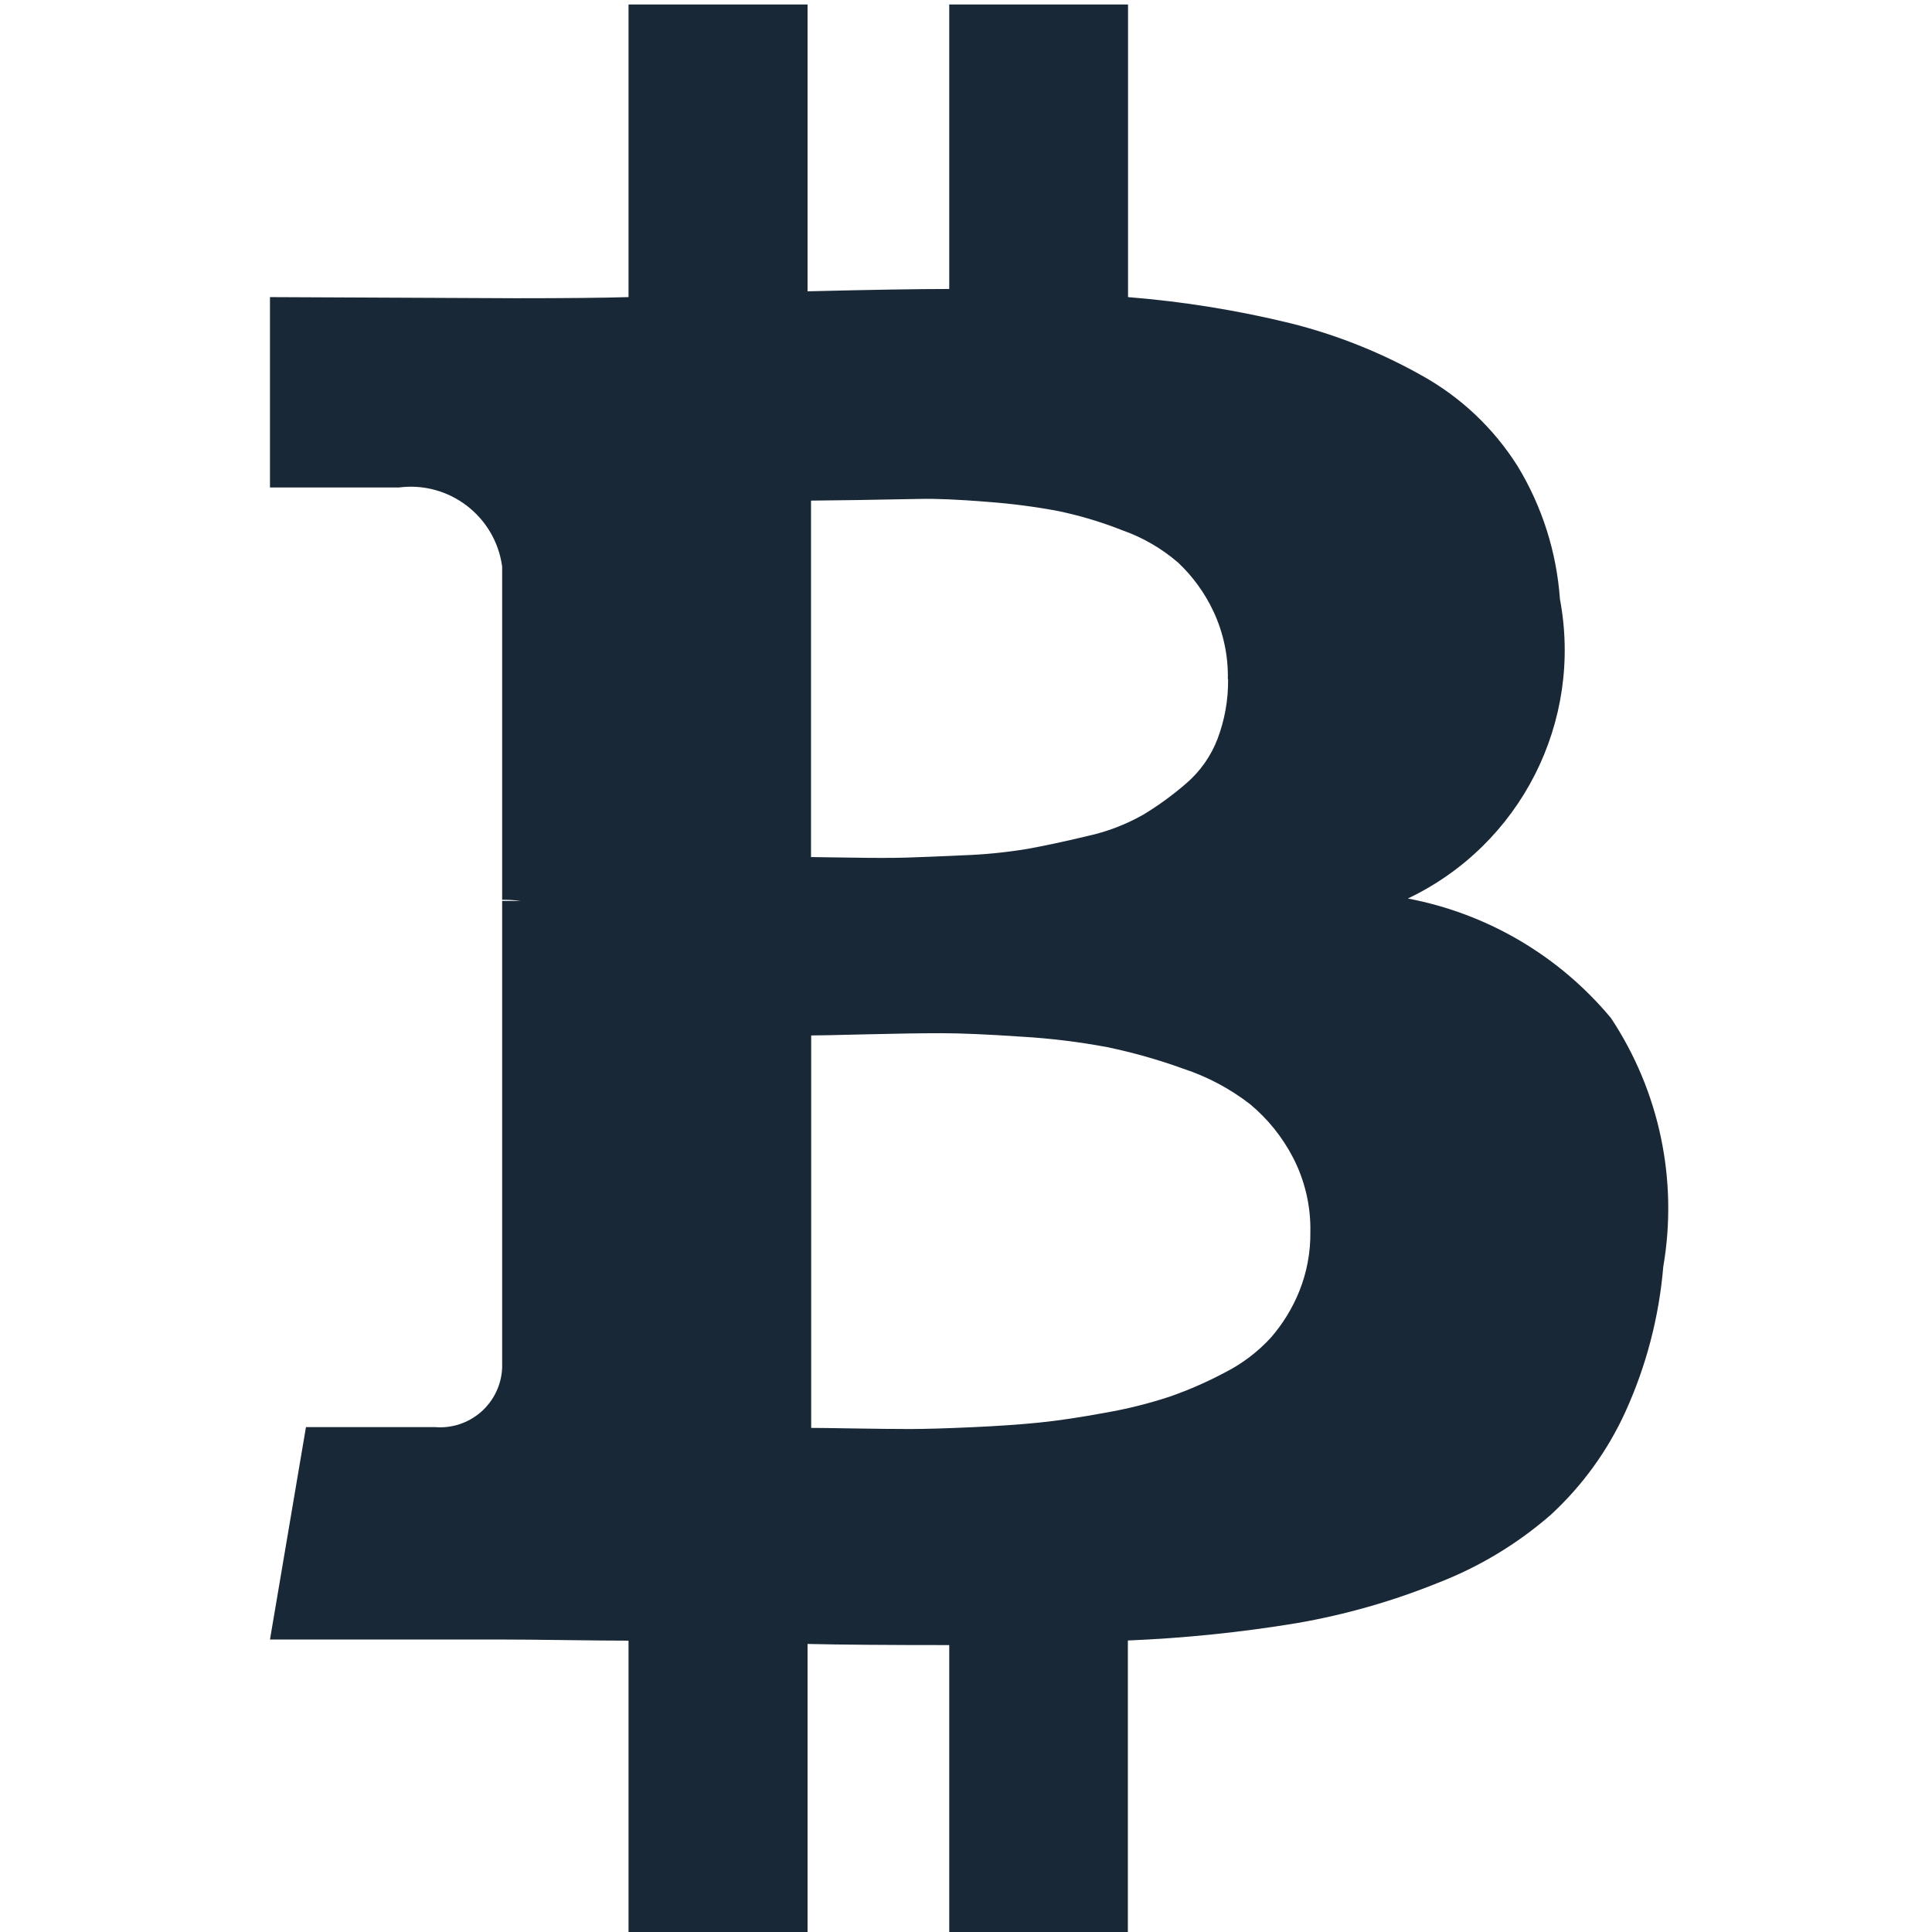
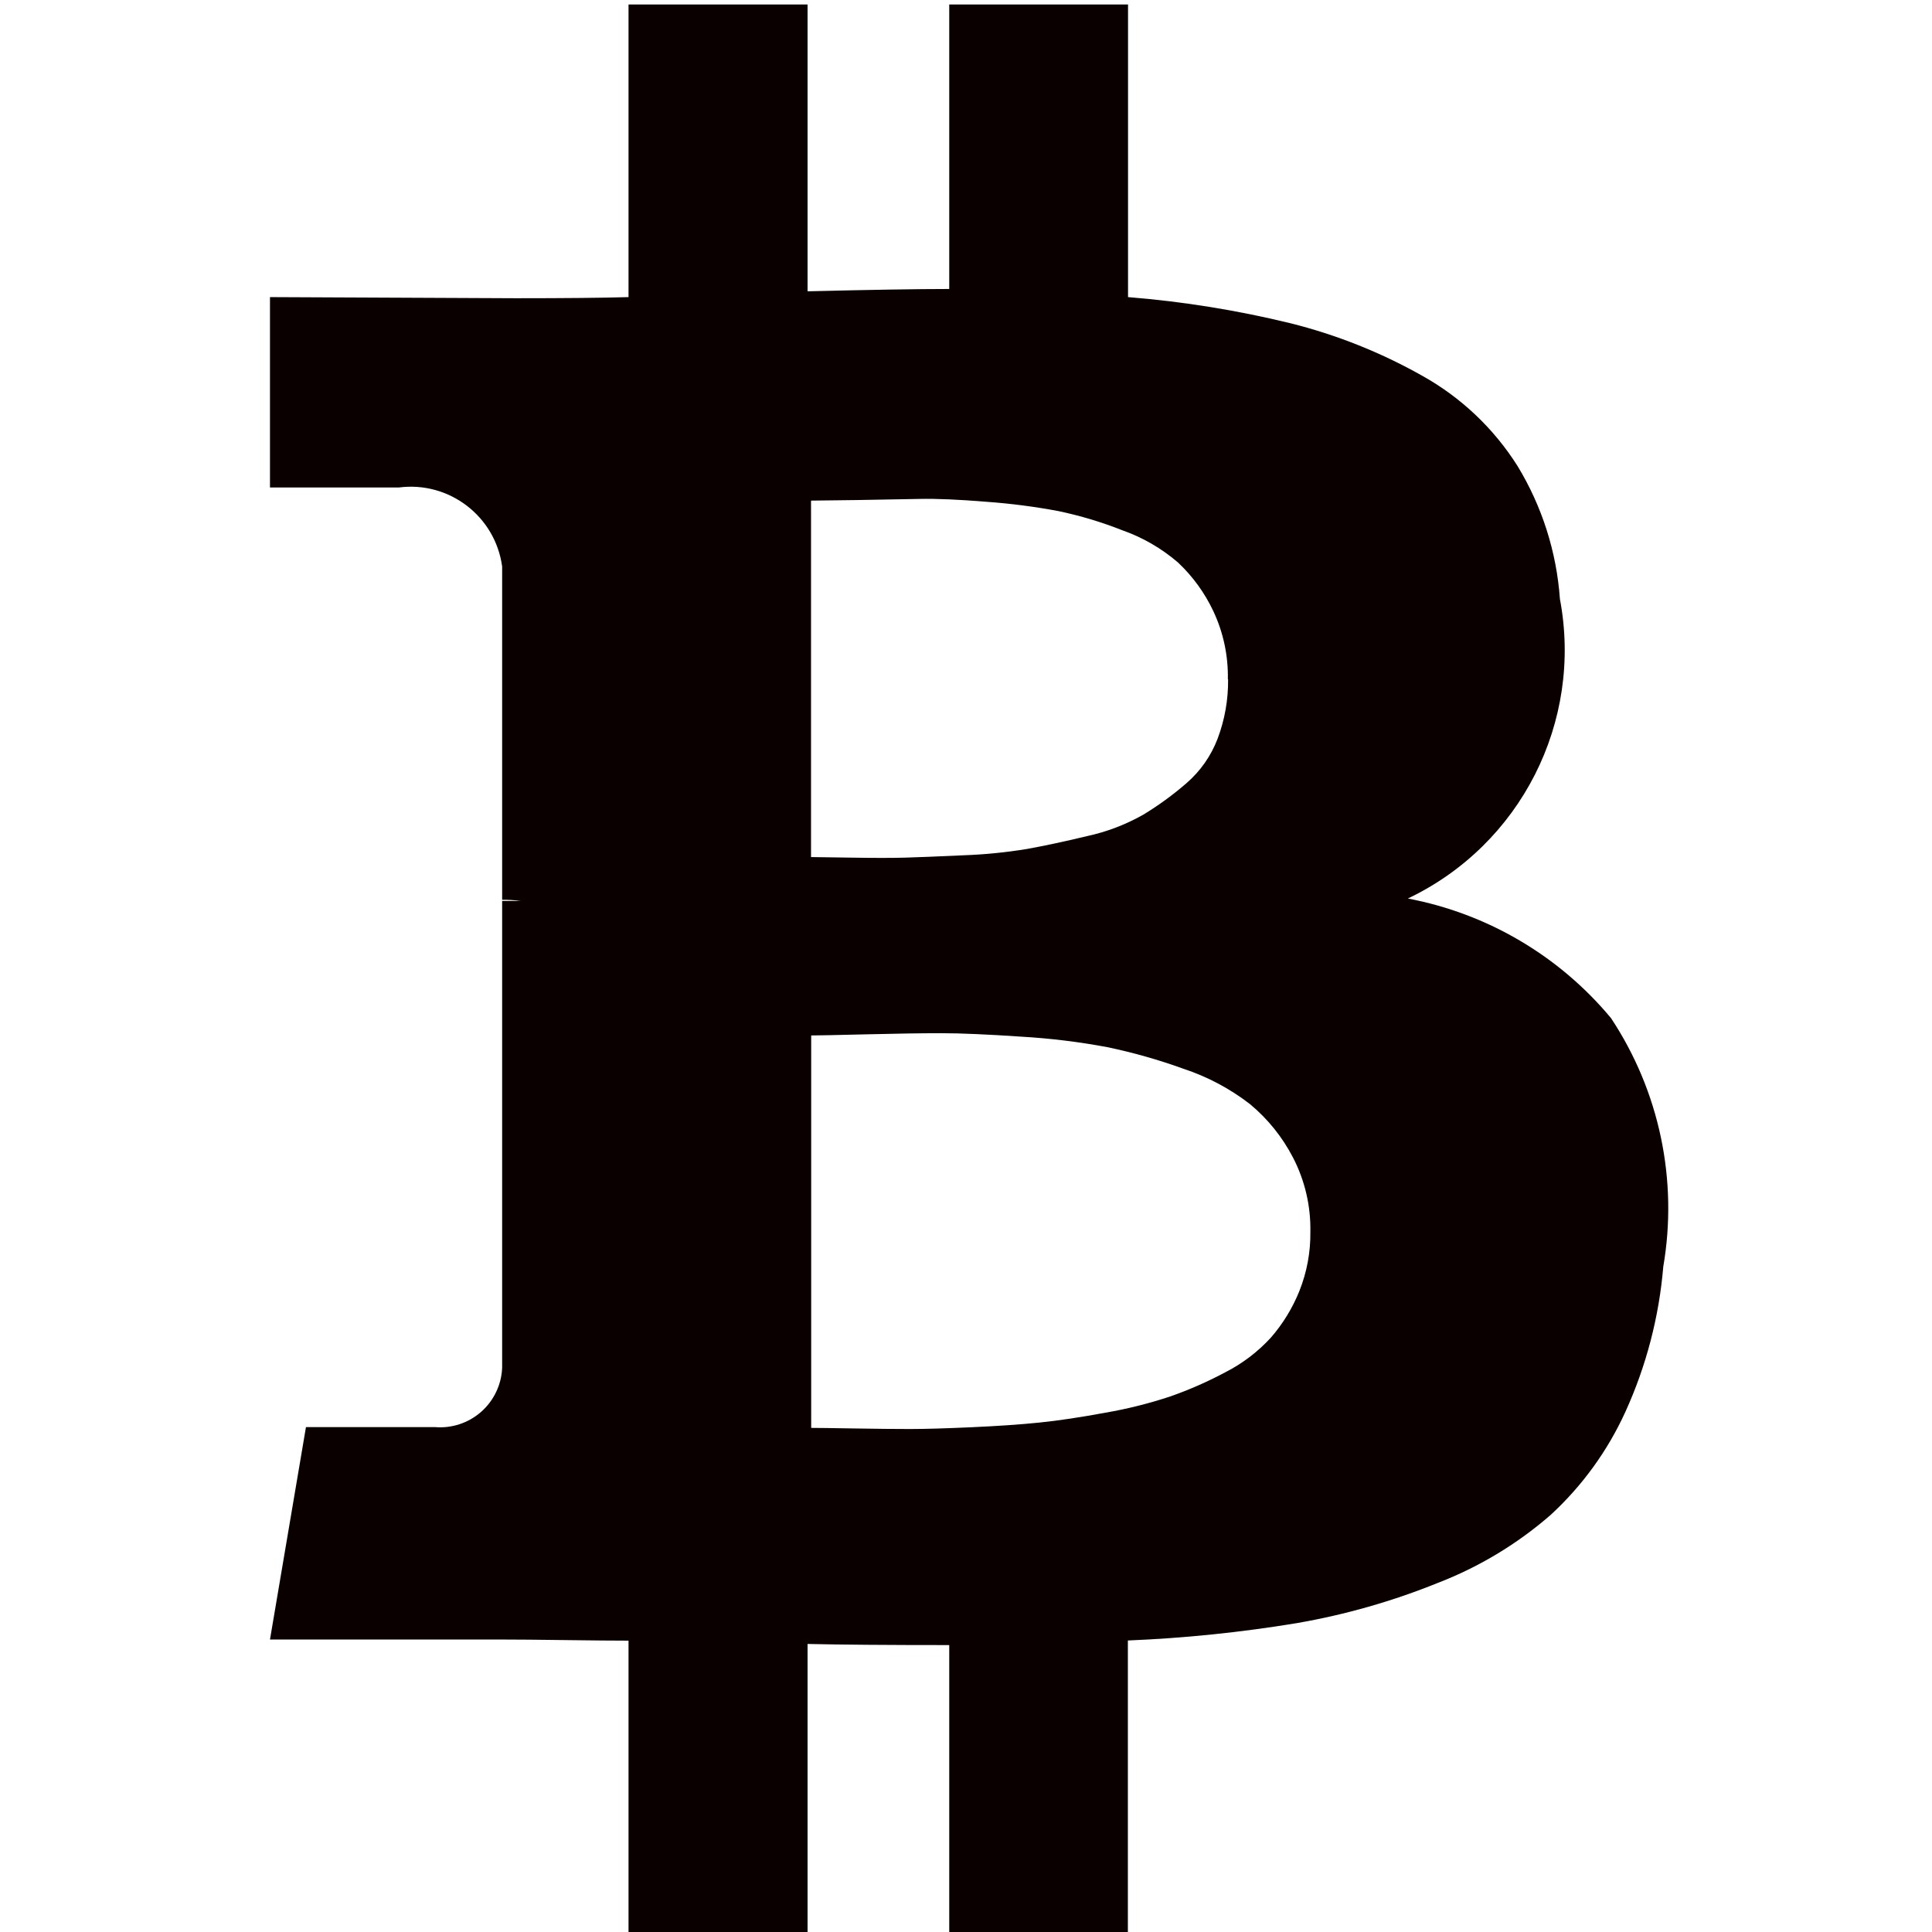
<svg xmlns="http://www.w3.org/2000/svg" width="24" height="24" viewBox="0 0 24 24" version="1.1" id="svg94">
  <defs id="defs5">
    <clipPath id="clip-iPhone_12_12_Pro_34">
      <rect width="390" height="992" id="rect2" x="0" y="0" />
    </clipPath>
  </defs>
  <g id="iPhone_12_12_Pro_34" data-name="iPhone 12, 12 Pro – 34" clip-path="url(#clip-iPhone_12_12_Pro_34)" transform="translate(-316.4362,-77.73923)">
    <g id="Rectangle_172" data-name="Rectangle 172" transform="translate(-77.67558,105.0092)" fill="none" stroke="#f16550" stroke-width="1">
      <rect width="32" height="32" stroke="none" id="rect52" x="0" y="0" />
    </g>
-     <path id="btc" d="m 335.814,85.18 a 3.418,3.418 0 0 1 -1.889,3.721 4.329,4.329 0 0 1 2.524,1.486 4.279,4.279 0 0 1 0.649,3.087 5.451,5.451 0 0 1 -0.469,1.8 3.989,3.989 0 0 1 -0.93,1.284 4.723,4.723 0 0 1 -1.4,0.844 8.554,8.554 0 0 1 -1.752,0.5 17.21,17.21 0 0 1 -2.1,0.216 v 3.677 h -2.219 v -3.62 q -1.154,0 -1.76,-0.014 v 3.634 h -2.224 v -3.675 q -0.26,0 -0.779,-0.007 -0.519,-0.007 -0.793,-0.007 h -2.882 l 0.447,-2.639 h 1.6 a 0.771,0.771 0 0 0 0.837,-0.736 v -5.8 h 0.231 a 1.517,1.517 0 0 0 -0.231,-0.014 v -4.141 a 1.146,1.146 0 0 0 -1.283,-0.981 h -1.601 v -2.365 l 3.054,0.014 q 0.923,0 1.4,-0.014 v -3.635 h 2.224 v 3.563 q 1.183,-0.029 1.76,-0.029 v -3.534 h 2.221 v 3.635 a 12.837,12.837 0 0 1 2.019,0.325 6.582,6.582 0 0 1 1.63,0.649 3.3,3.3 0 0 1 1.19,1.125 3.677,3.677 0 0 1 0.526,1.651 z m -3.1,7.861 a 1.927,1.927 0 0 0 -0.216,-0.923 2.146,2.146 0 0 0 -0.534,-0.663 2.769,2.769 0 0 0 -0.829,-0.44 6.94,6.94 0 0 0 -0.945,-0.268 8.468,8.468 0 0 0 -1.067,-0.13 q -0.633,-0.043 -0.995,-0.043 -0.362,0 -0.93,0.014 -0.568,0.014 -0.685,0.014 v 4.875 q 0.115,0 0.534,0.007 0.419,0.007 0.692,0.007 0.273,0 0.764,-0.022 0.491,-0.022 0.844,-0.058 0.353,-0.036 0.822,-0.123 a 5.561,5.561 0 0 0 0.8,-0.2 4.884,4.884 0 0 0 0.685,-0.3 2,2 0 0 0 0.57,-0.433 2.041,2.041 0 0 0 0.353,-0.577 1.912,1.912 0 0 0 0.137,-0.736 z m -1.025,-6.865 a 1.9,1.9 0 0 0 -0.18,-0.844 2,2 0 0 0 -0.44,-0.606 2.164,2.164 0 0 0 -0.692,-0.4 4.915,4.915 0 0 0 -0.793,-0.238 7.946,7.946 0 0 0 -0.887,-0.115 q -0.526,-0.043 -0.837,-0.036 l -0.779,0.014 -0.57,0.007 v 4.428 l 0.5,0.007 q 0.426,0.007 0.671,0 0.245,-0.007 0.721,-0.029 a 6.224,6.224 0 0 0 0.793,-0.079 q 0.317,-0.057 0.743,-0.159 a 2.481,2.481 0 0 0 0.7,-0.267 3.908,3.908 0 0 0 0.534,-0.389 1.382,1.382 0 0 0 0.389,-0.555 2.026,2.026 0 0 0 0.13,-0.736 z" fill="#192837" />
+     <path id="btc" d="m 335.814,85.18 a 3.418,3.418 0 0 1 -1.889,3.721 4.329,4.329 0 0 1 2.524,1.486 4.279,4.279 0 0 1 0.649,3.087 5.451,5.451 0 0 1 -0.469,1.8 3.989,3.989 0 0 1 -0.93,1.284 4.723,4.723 0 0 1 -1.4,0.844 8.554,8.554 0 0 1 -1.752,0.5 17.21,17.21 0 0 1 -2.1,0.216 v 3.677 h -2.219 v -3.62 q -1.154,0 -1.76,-0.014 v 3.634 h -2.224 v -3.675 q -0.26,0 -0.779,-0.007 -0.519,-0.007 -0.793,-0.007 h -2.882 l 0.447,-2.639 h 1.6 a 0.771,0.771 0 0 0 0.837,-0.736 v -5.8 h 0.231 a 1.517,1.517 0 0 0 -0.231,-0.014 v -4.141 a 1.146,1.146 0 0 0 -1.283,-0.981 h -1.601 v -2.365 l 3.054,0.014 q 0.923,0 1.4,-0.014 v -3.635 h 2.224 v 3.563 q 1.183,-0.029 1.76,-0.029 v -3.534 h 2.221 v 3.635 a 12.837,12.837 0 0 1 2.019,0.325 6.582,6.582 0 0 1 1.63,0.649 3.3,3.3 0 0 1 1.19,1.125 3.677,3.677 0 0 1 0.526,1.651 z m -3.1,7.861 a 1.927,1.927 0 0 0 -0.216,-0.923 2.146,2.146 0 0 0 -0.534,-0.663 2.769,2.769 0 0 0 -0.829,-0.44 6.94,6.94 0 0 0 -0.945,-0.268 8.468,8.468 0 0 0 -1.067,-0.13 q -0.633,-0.043 -0.995,-0.043 -0.362,0 -0.93,0.014 -0.568,0.014 -0.685,0.014 v 4.875 q 0.115,0 0.534,0.007 0.419,0.007 0.692,0.007 0.273,0 0.764,-0.022 0.491,-0.022 0.844,-0.058 0.353,-0.036 0.822,-0.123 a 5.561,5.561 0 0 0 0.8,-0.2 4.884,4.884 0 0 0 0.685,-0.3 2,2 0 0 0 0.57,-0.433 2.041,2.041 0 0 0 0.353,-0.577 1.912,1.912 0 0 0 0.137,-0.736 z m -1.025,-6.865 a 1.9,1.9 0 0 0 -0.18,-0.844 2,2 0 0 0 -0.44,-0.606 2.164,2.164 0 0 0 -0.692,-0.4 4.915,4.915 0 0 0 -0.793,-0.238 7.946,7.946 0 0 0 -0.887,-0.115 q -0.526,-0.043 -0.837,-0.036 l -0.779,0.014 -0.57,0.007 v 4.428 l 0.5,0.007 q 0.426,0.007 0.671,0 0.245,-0.007 0.721,-0.029 a 6.224,6.224 0 0 0 0.793,-0.079 q 0.317,-0.057 0.743,-0.159 a 2.481,2.481 0 0 0 0.7,-0.267 3.908,3.908 0 0 0 0.534,-0.389 1.382,1.382 0 0 0 0.389,-0.555 2.026,2.026 0 0 0 0.13,-0.736 z" fill="#192837" style="fill:#0b0000;fill-opacity:1" />
  </g>
</svg>
